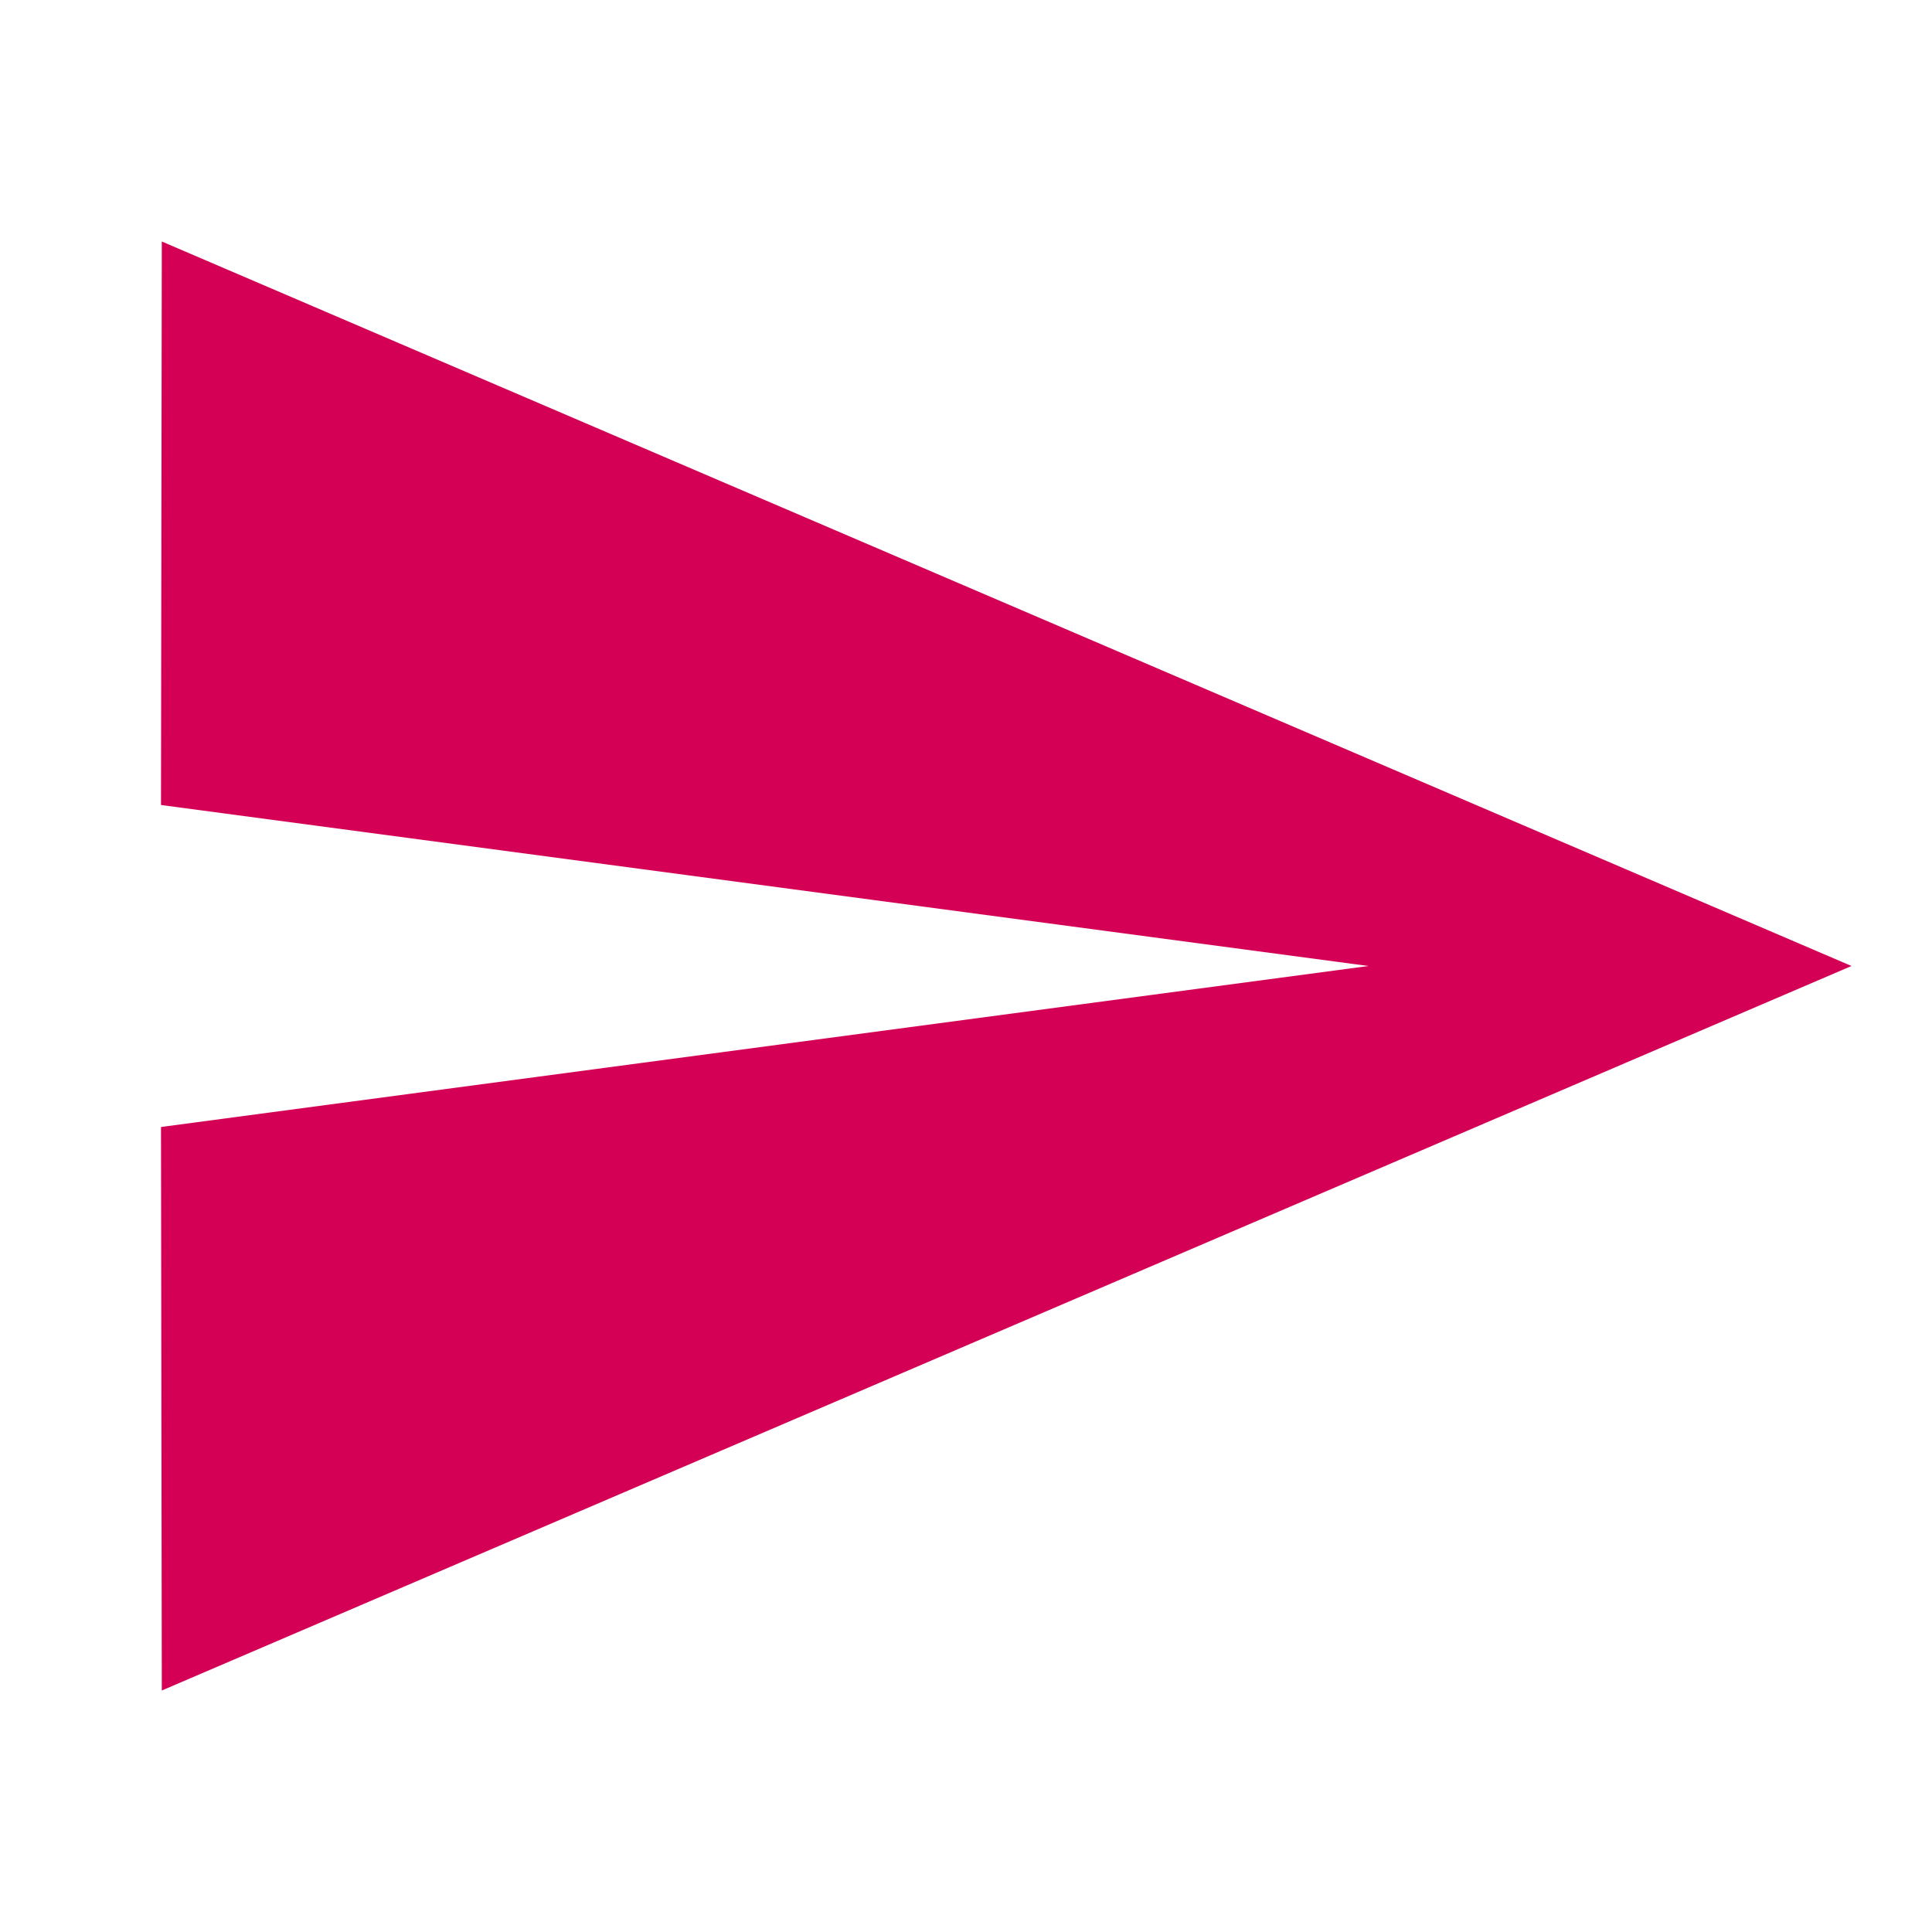
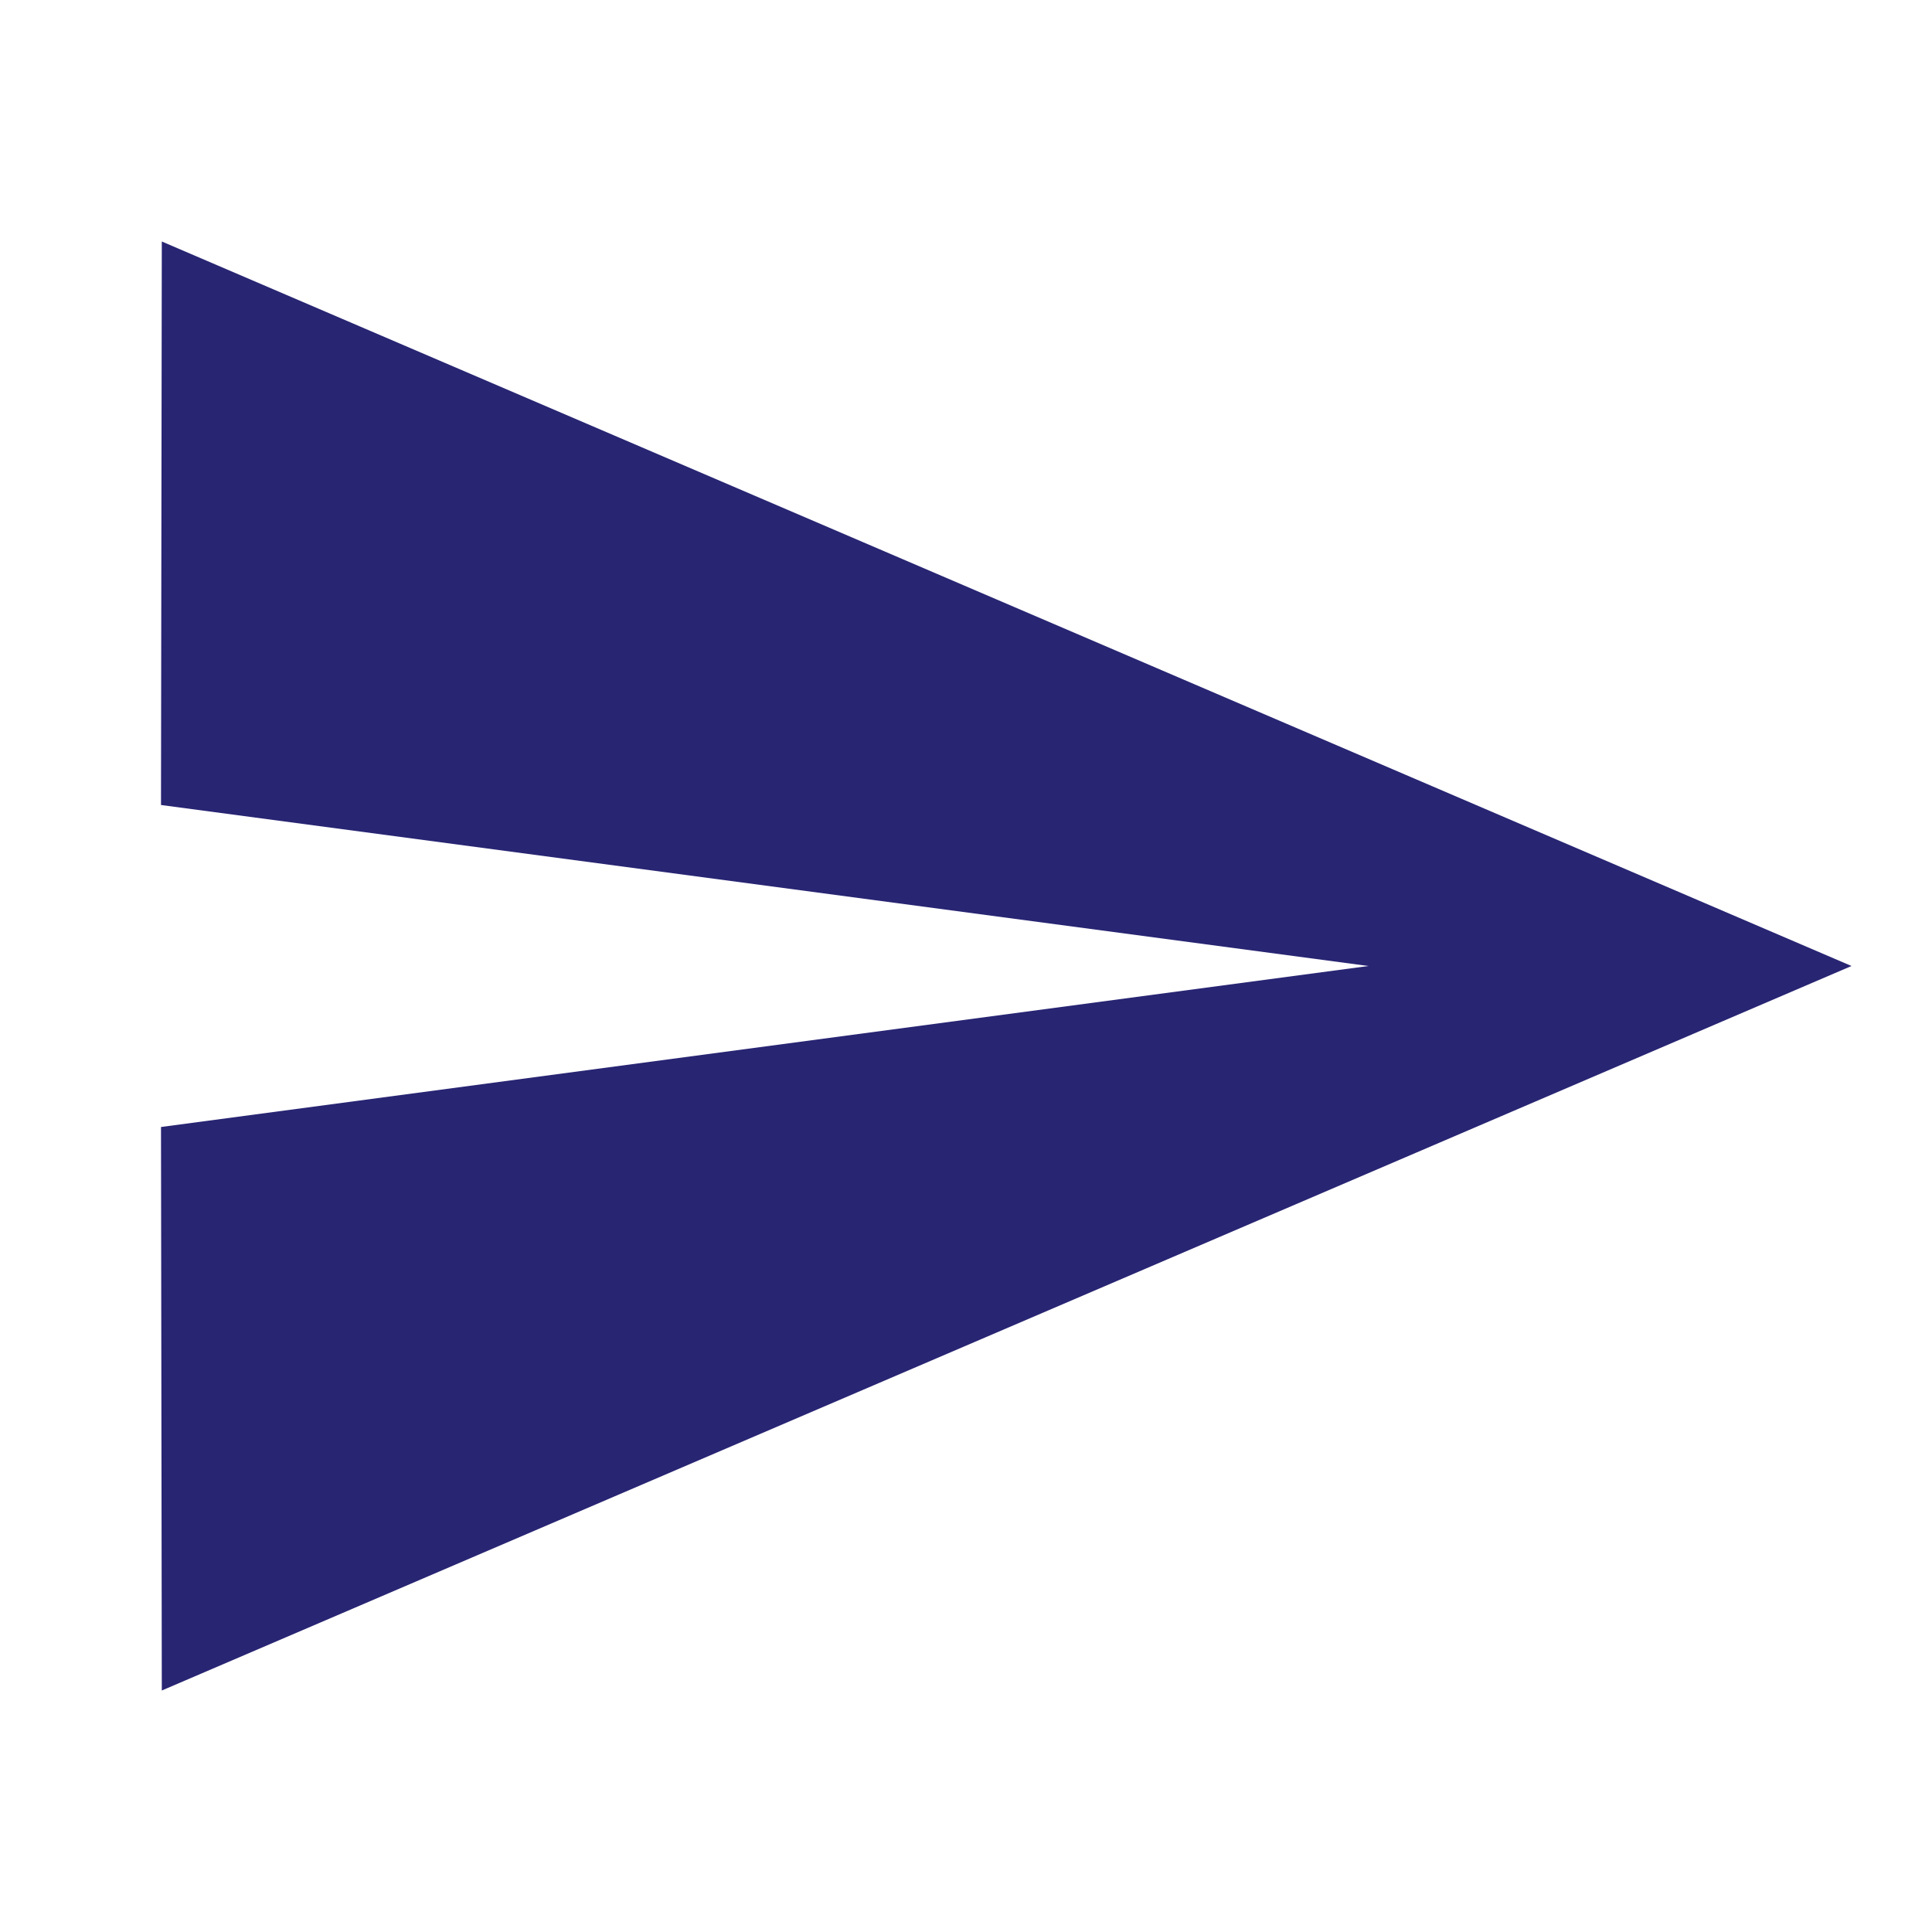
- <svg xmlns="http://www.w3.org/2000/svg" height="40px" viewBox="0 0 24 24" width="40px" fill="#d40055">
+ <svg xmlns="http://www.w3.org/2000/svg" height="40px" viewBox="0 0 24 24" width="40px" fill="#282573">
  <path d="M0 0h24v24H0V0z" fill="none" />
  <path d="M2.01 21L23 12 2.01 3 2 10l15 2-15 2 .01 7z" />
</svg>
